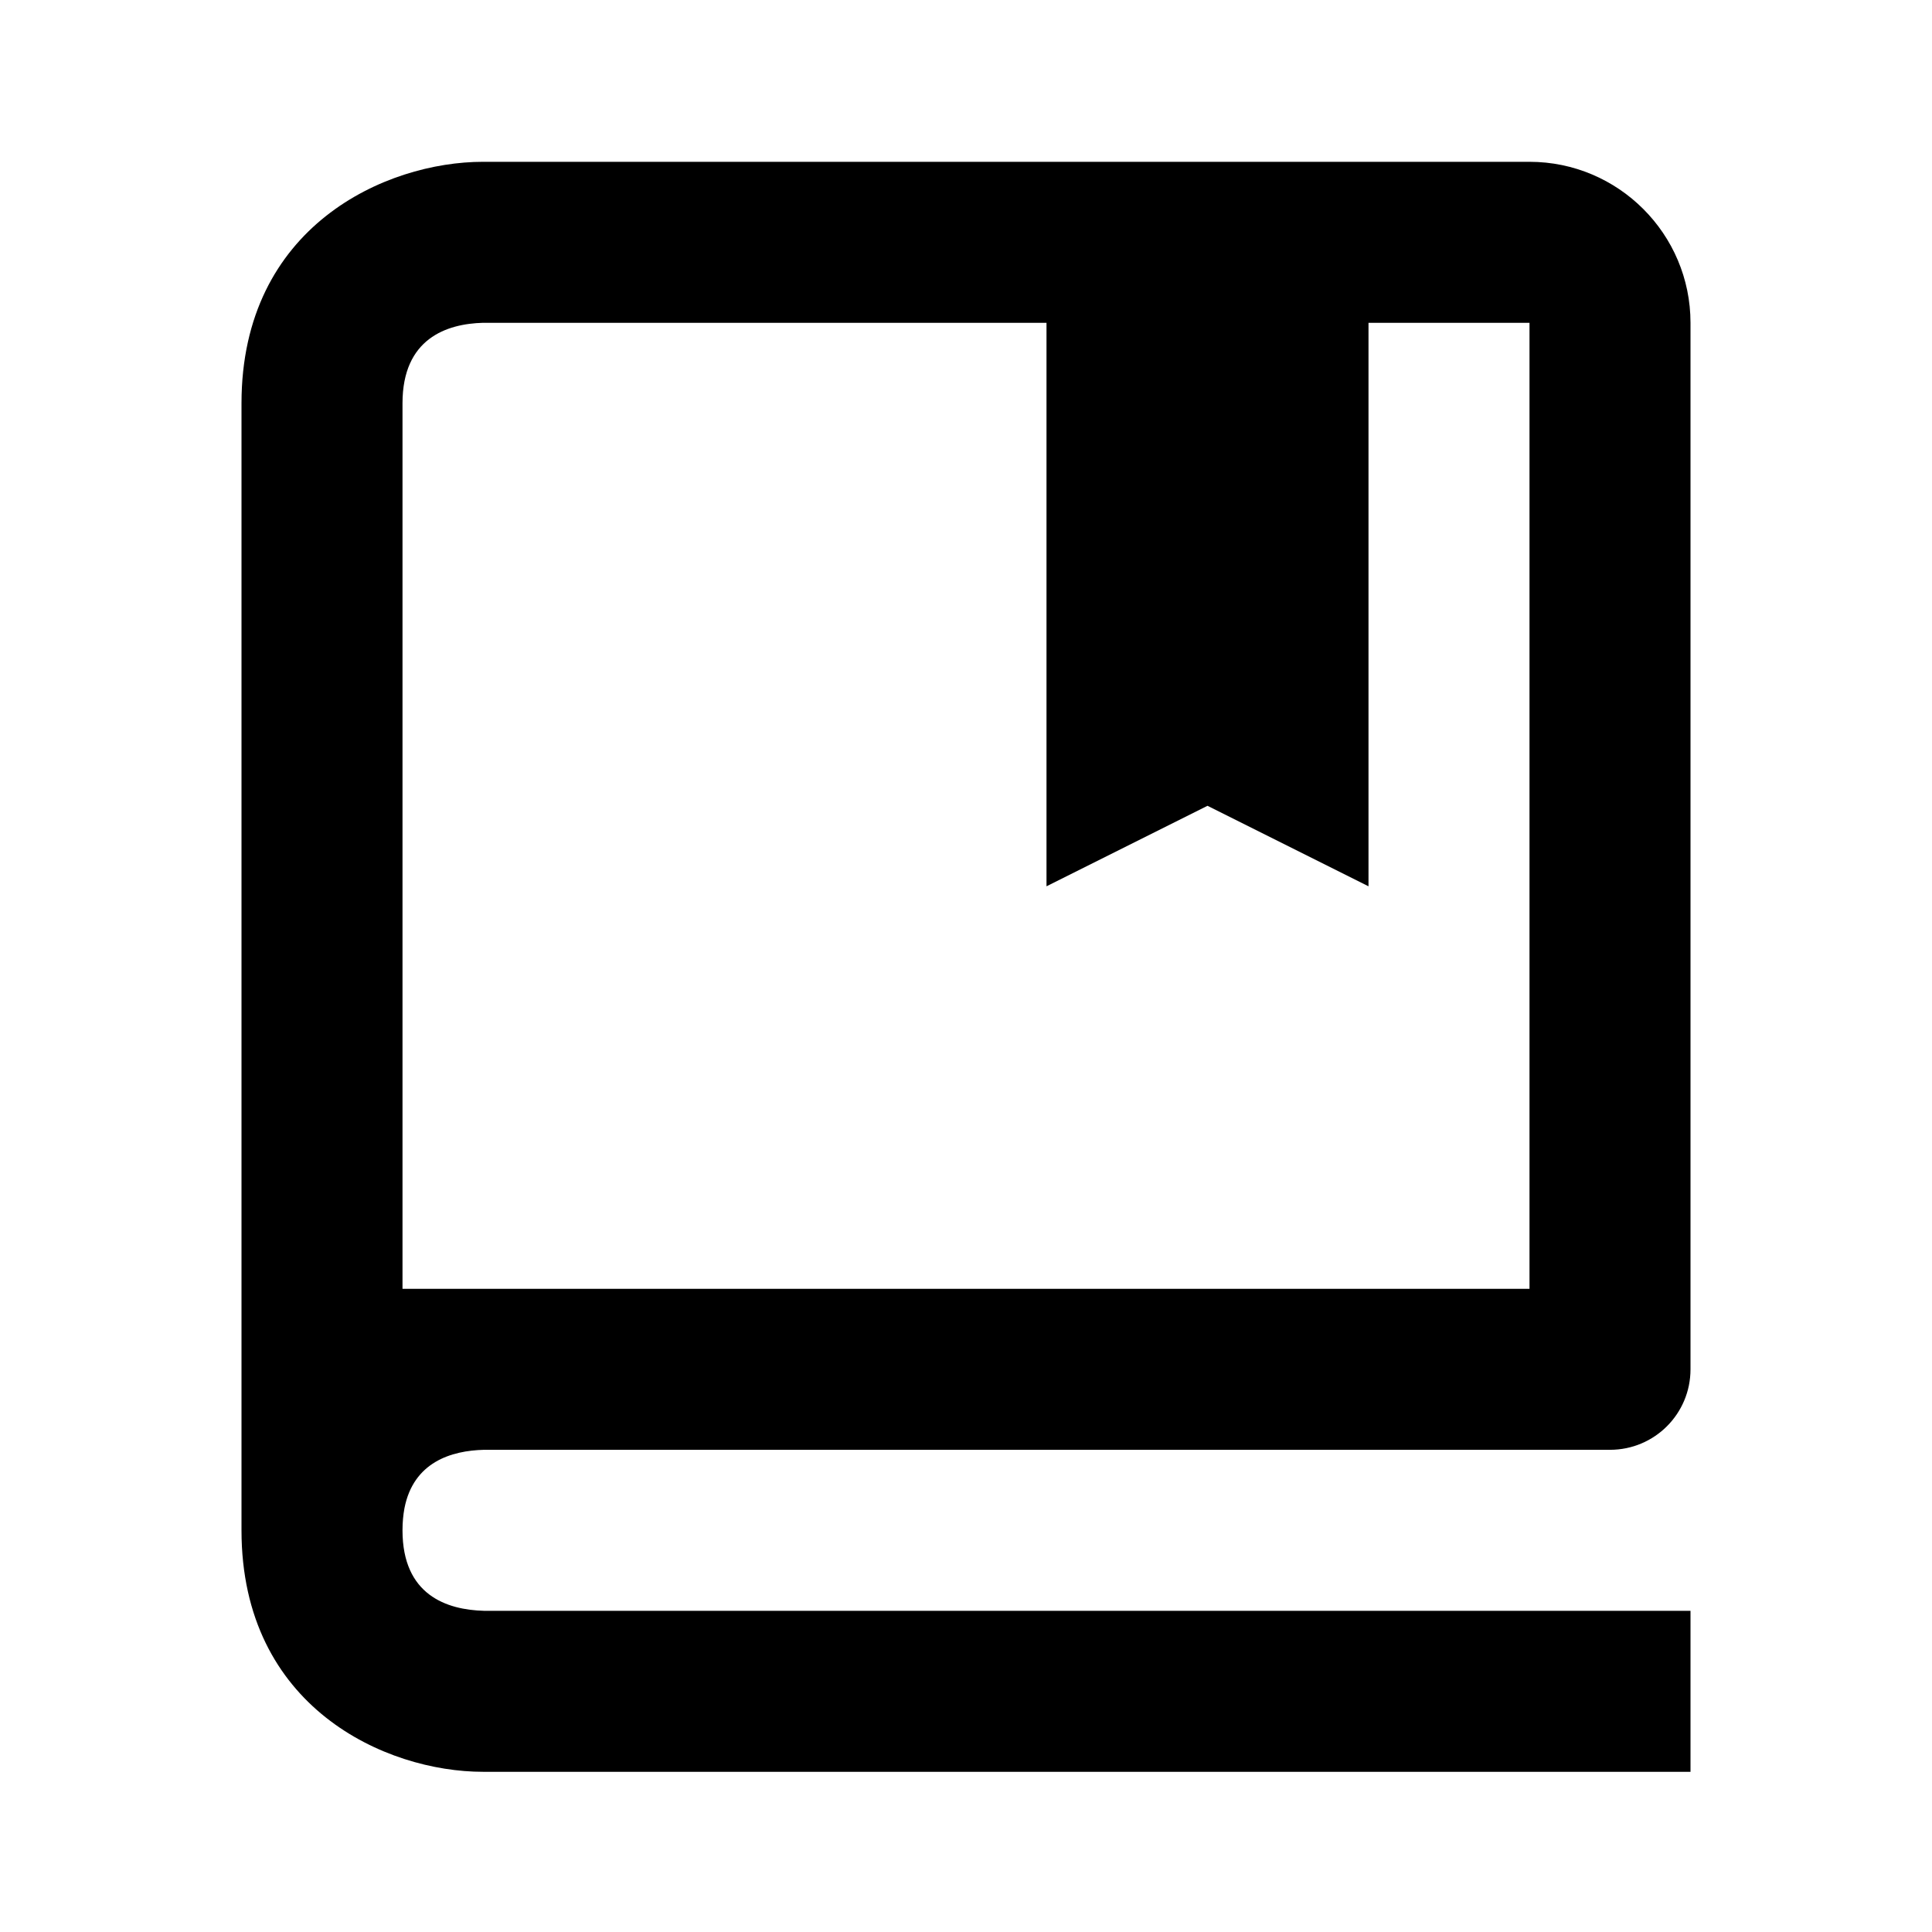
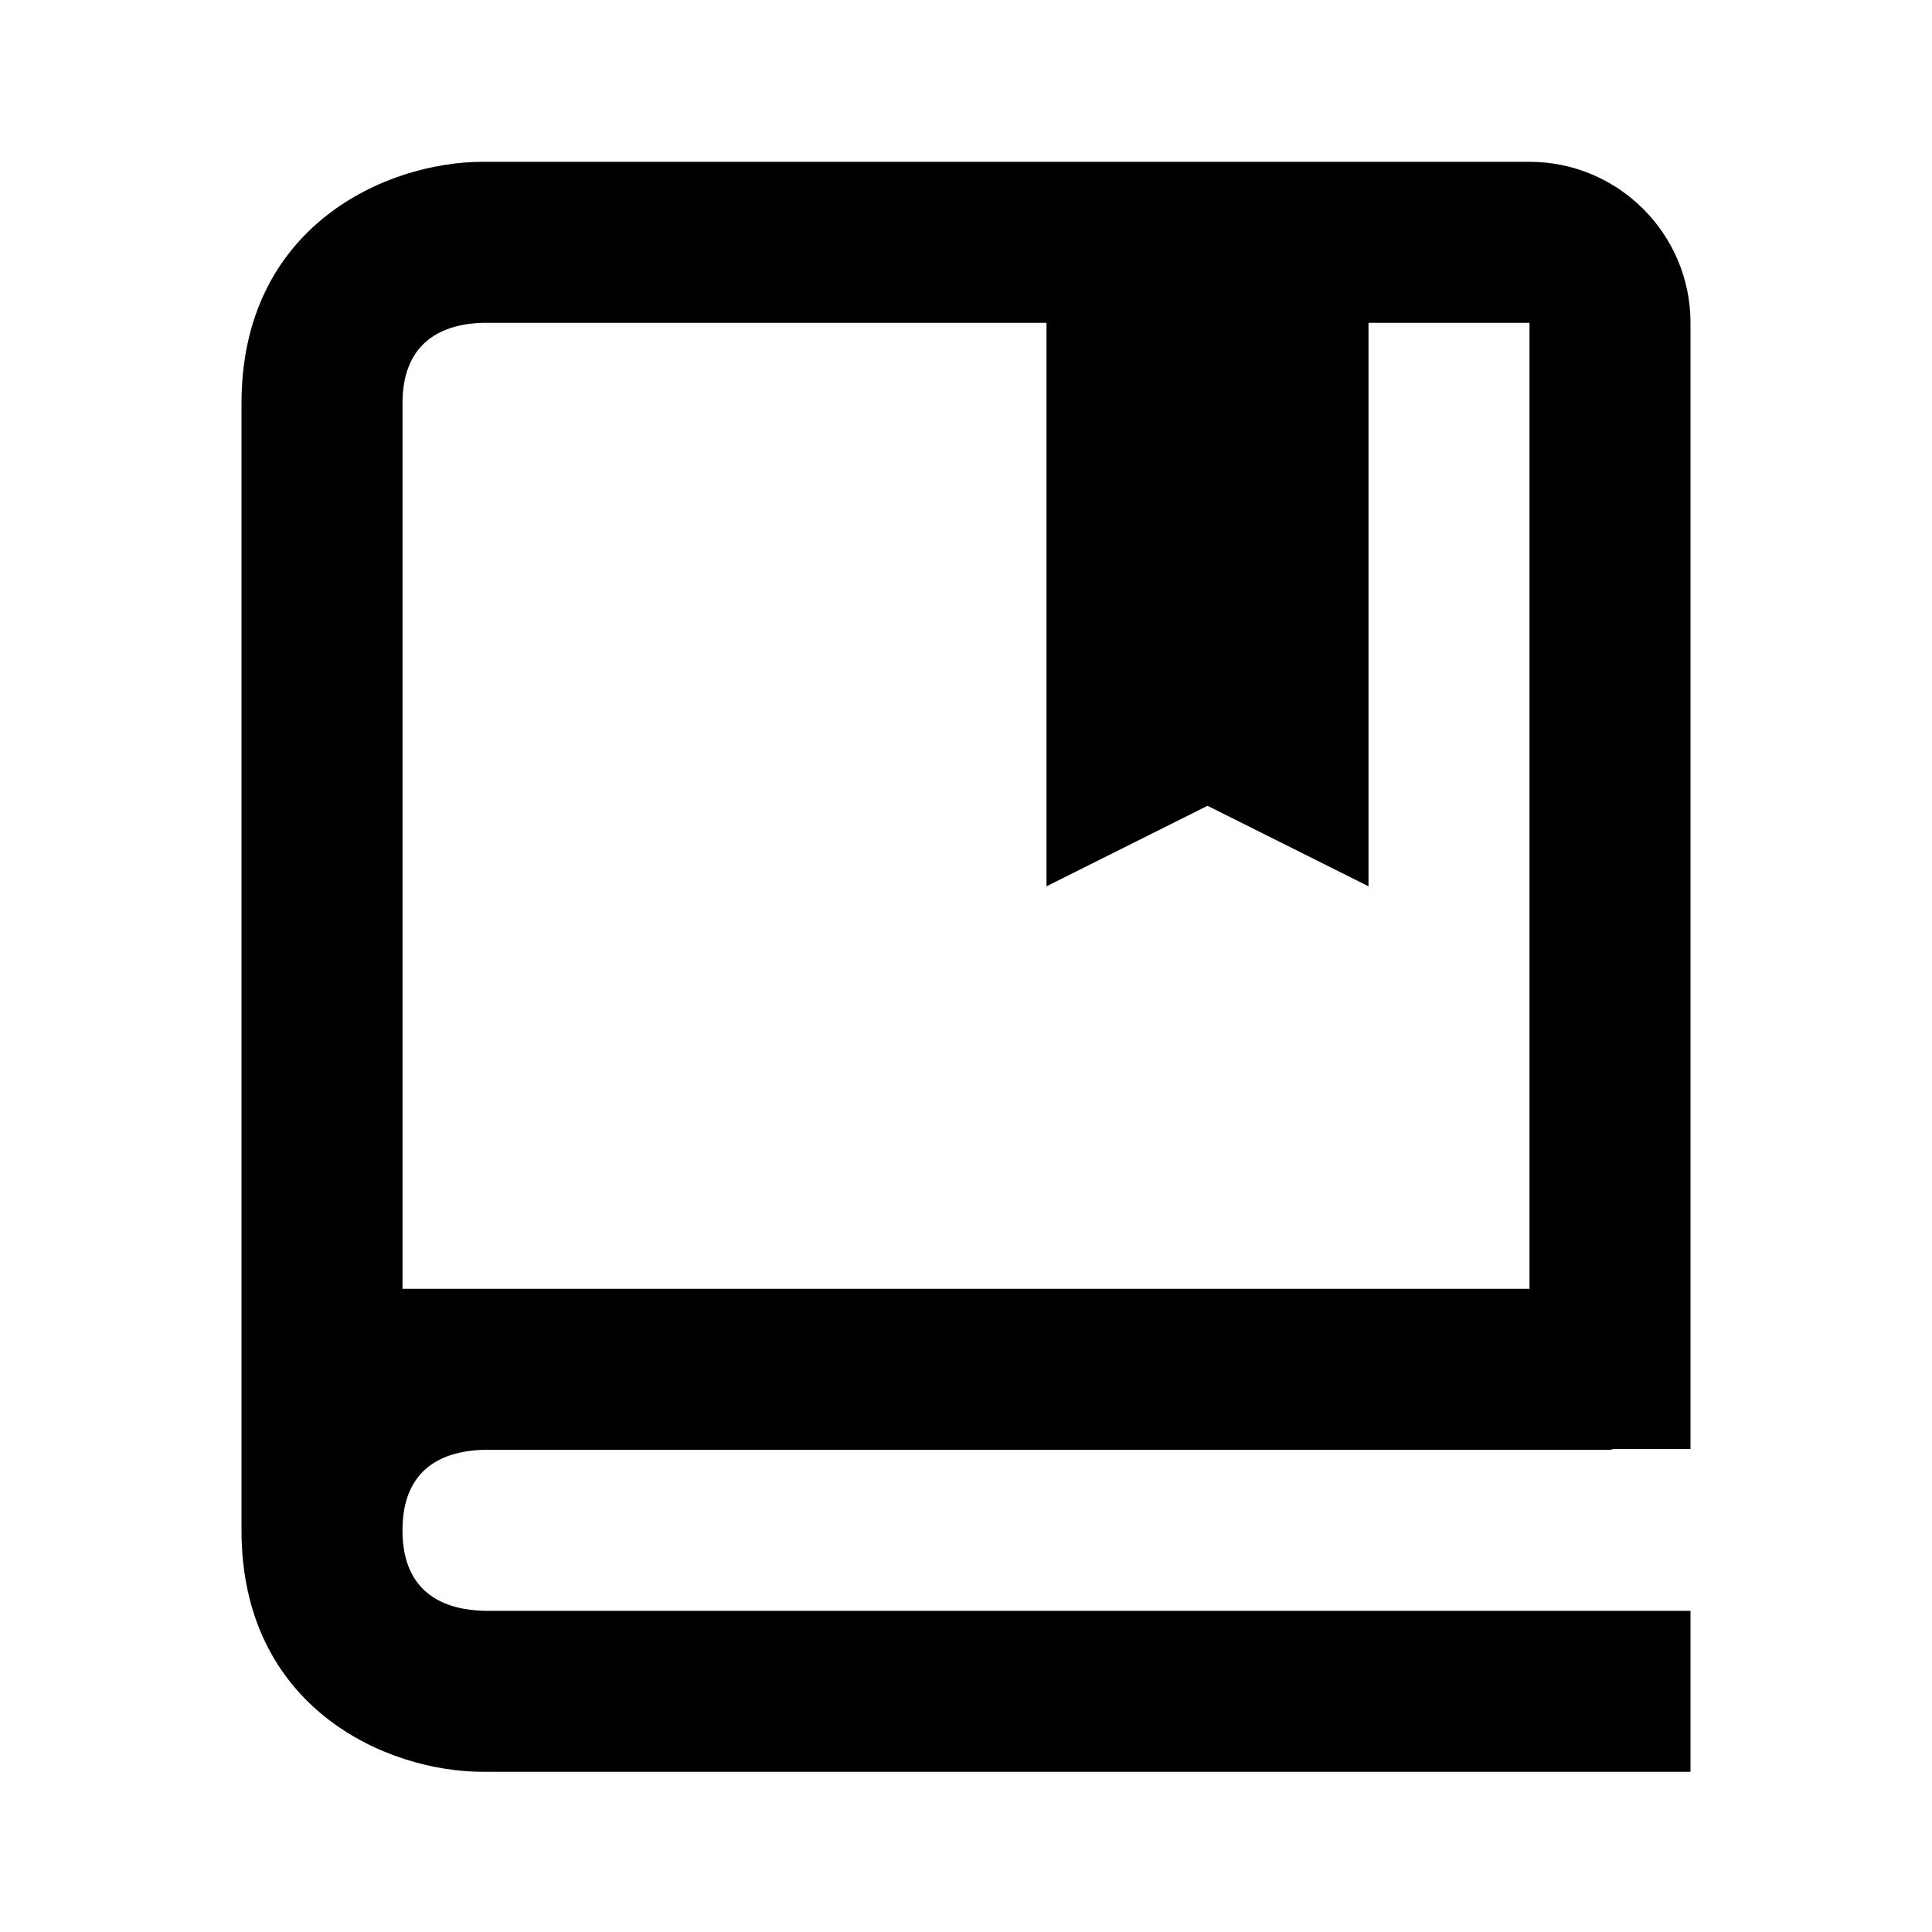
<svg xmlns="http://www.w3.org/2000/svg" width="24" height="24" viewBox="0 0 24 24">
-   <path d="M6.012,18.01H20c0.553,0,1-0.447,1-1v-13c0-1.103-0.897-2-2-2H6c-1.206,0-3,0.799-3,3v3v6v3v2c0,2.201,1.794,3,3,3h15v-2 H6.012C5.55,19.998,5,19.815,5,19.01c0-0.101,0.009-0.191,0.024-0.273C5.136,18.161,5.608,18.02,6.012,18.01z M5,8.01v-3 c0-0.806,0.55-0.988,1-1h7v7l2-1l2,1v-7h2v12H5v-2V8.01z" />
+   <path d="M19,2.01H6c-1.206,0-3,0.799-3,3v3v6v3v2c0,2.201,1.794,3,3,3h15v-2H6.012C5.55,19.998,5,19.815,5,19.01 c0-0.101,0.009-0.191,0.024-0.273c0.112-0.575,0.583-0.717,0.987-0.727H20c0.018,0,0.031-0.009,0.049-0.01H21v-0.99V15V4.01 C21,2.907,20.103,2.01,19,2.01z M19,16.01H5v-2v-6v-3c0-0.806,0.55-0.988,1-1h7v7l2-1l2,1v-7h2V15V16.01z" />
</svg>
